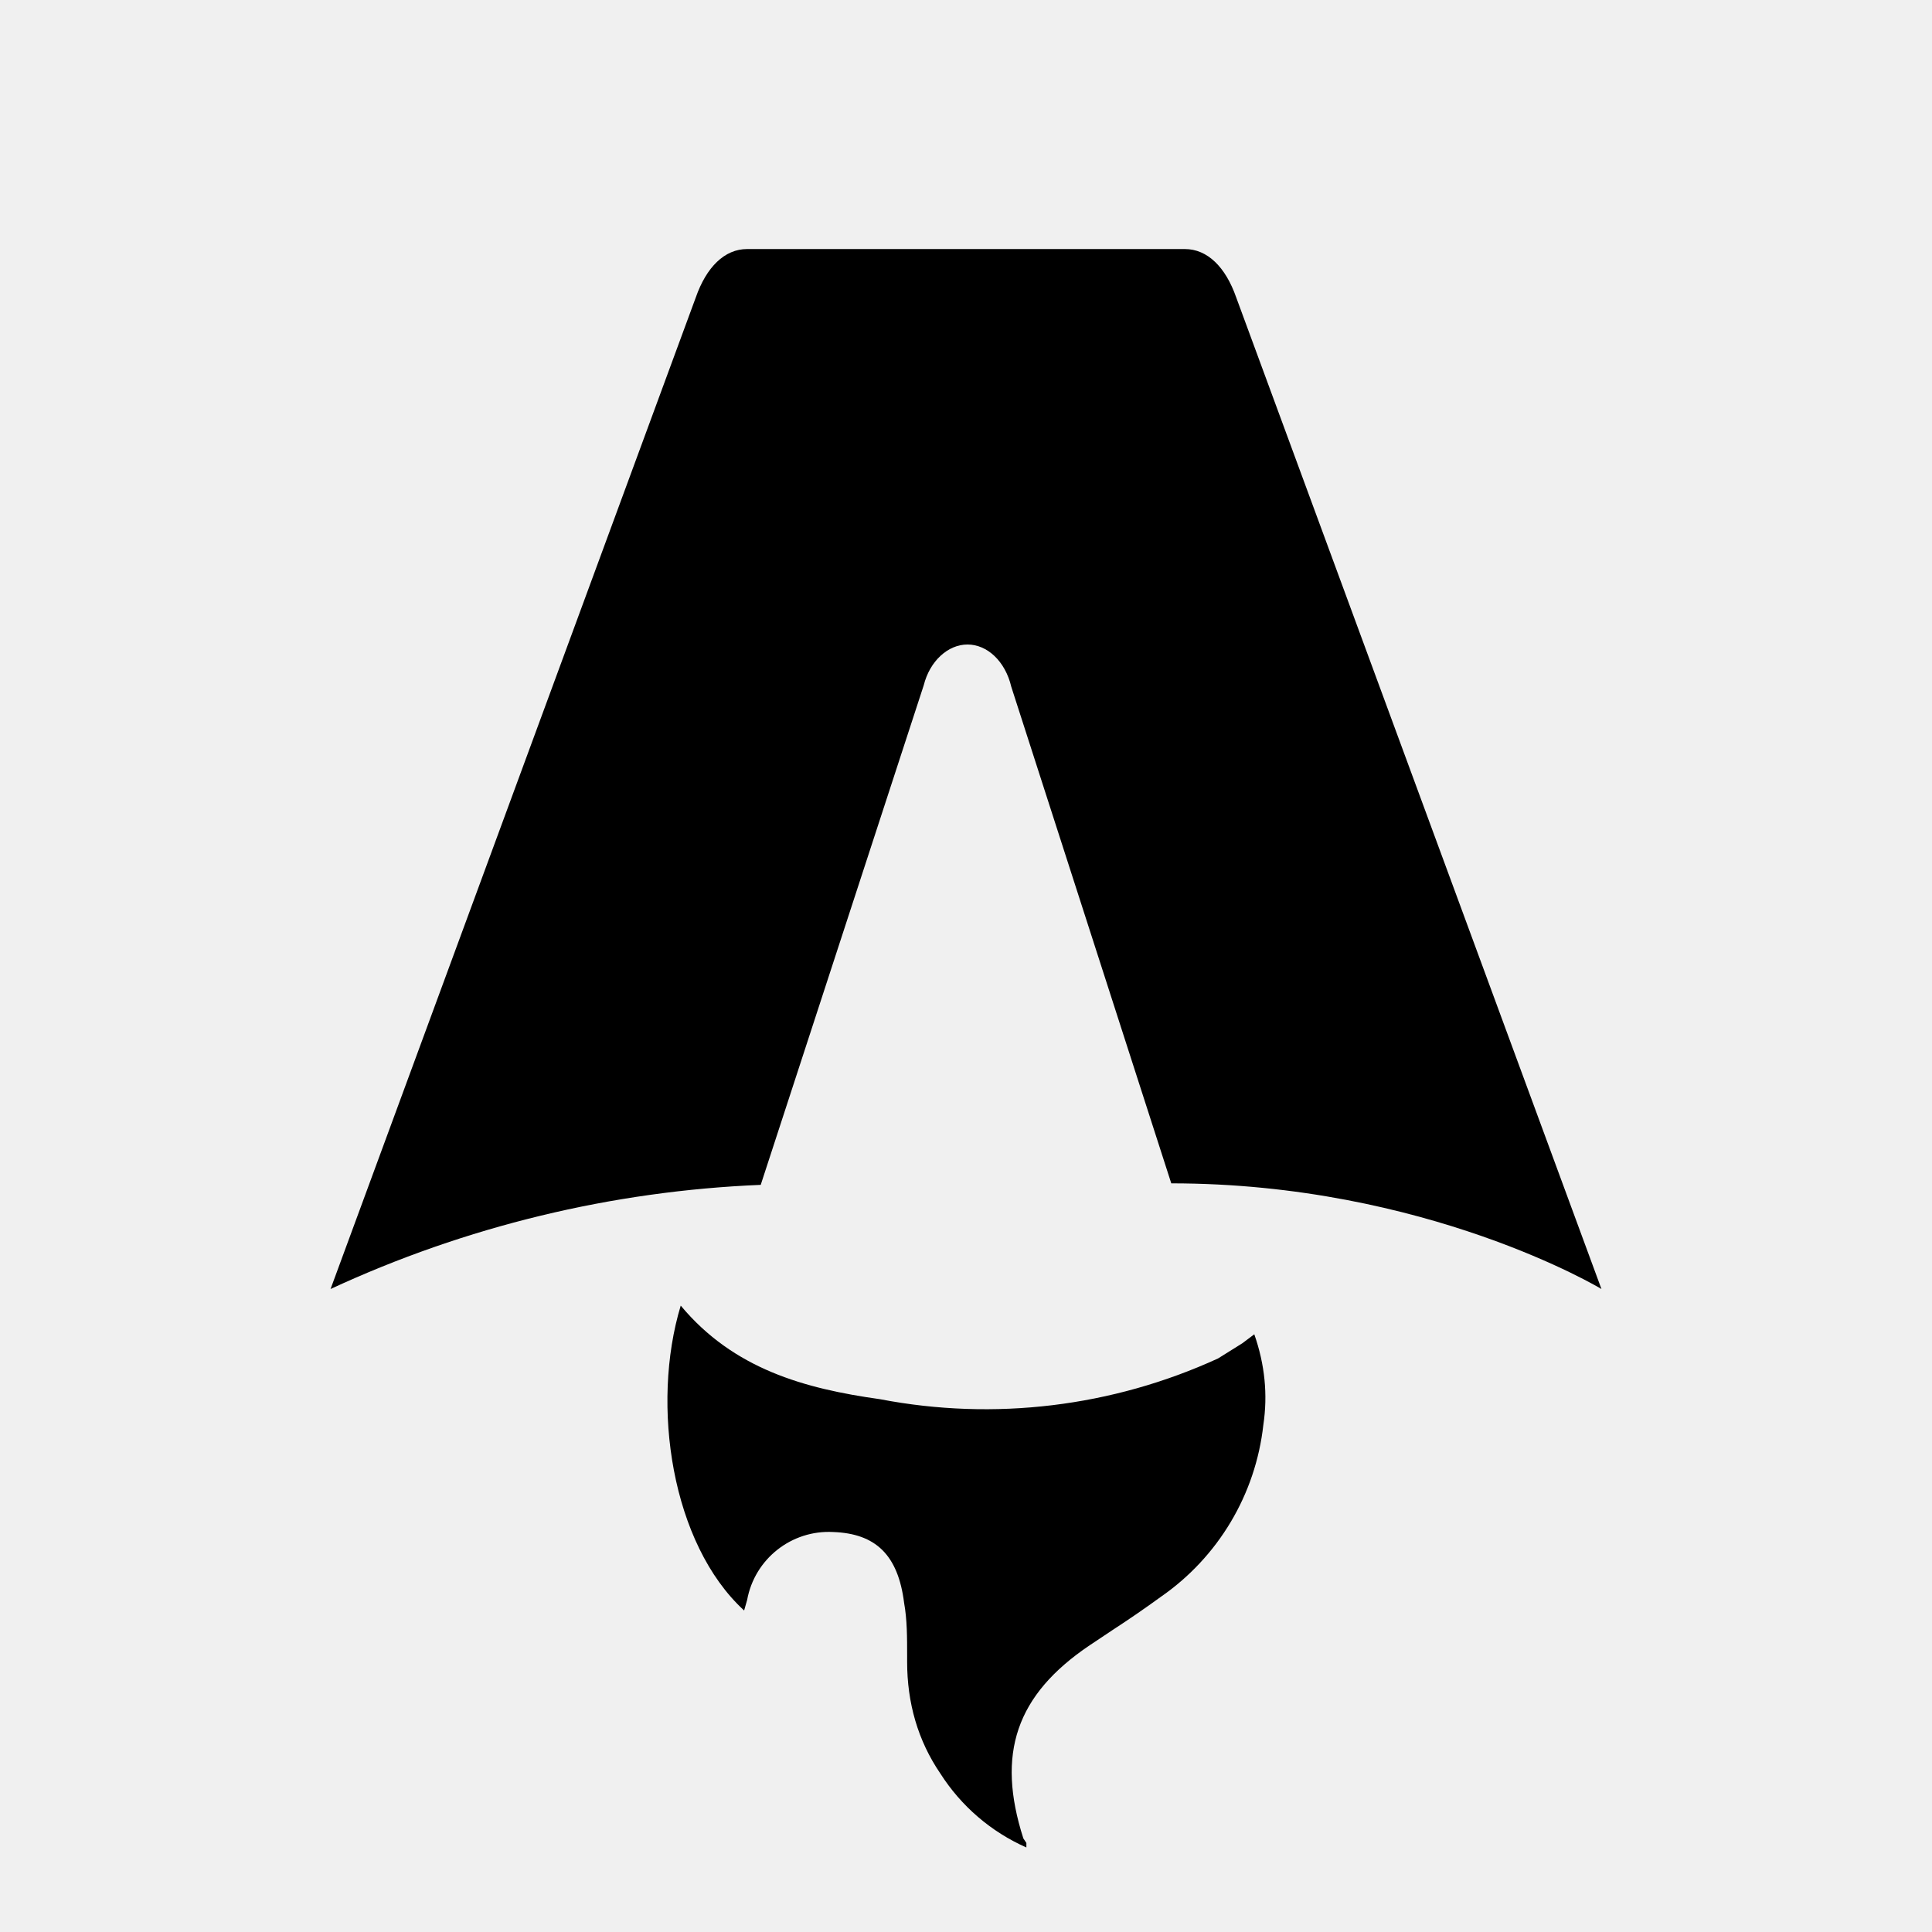
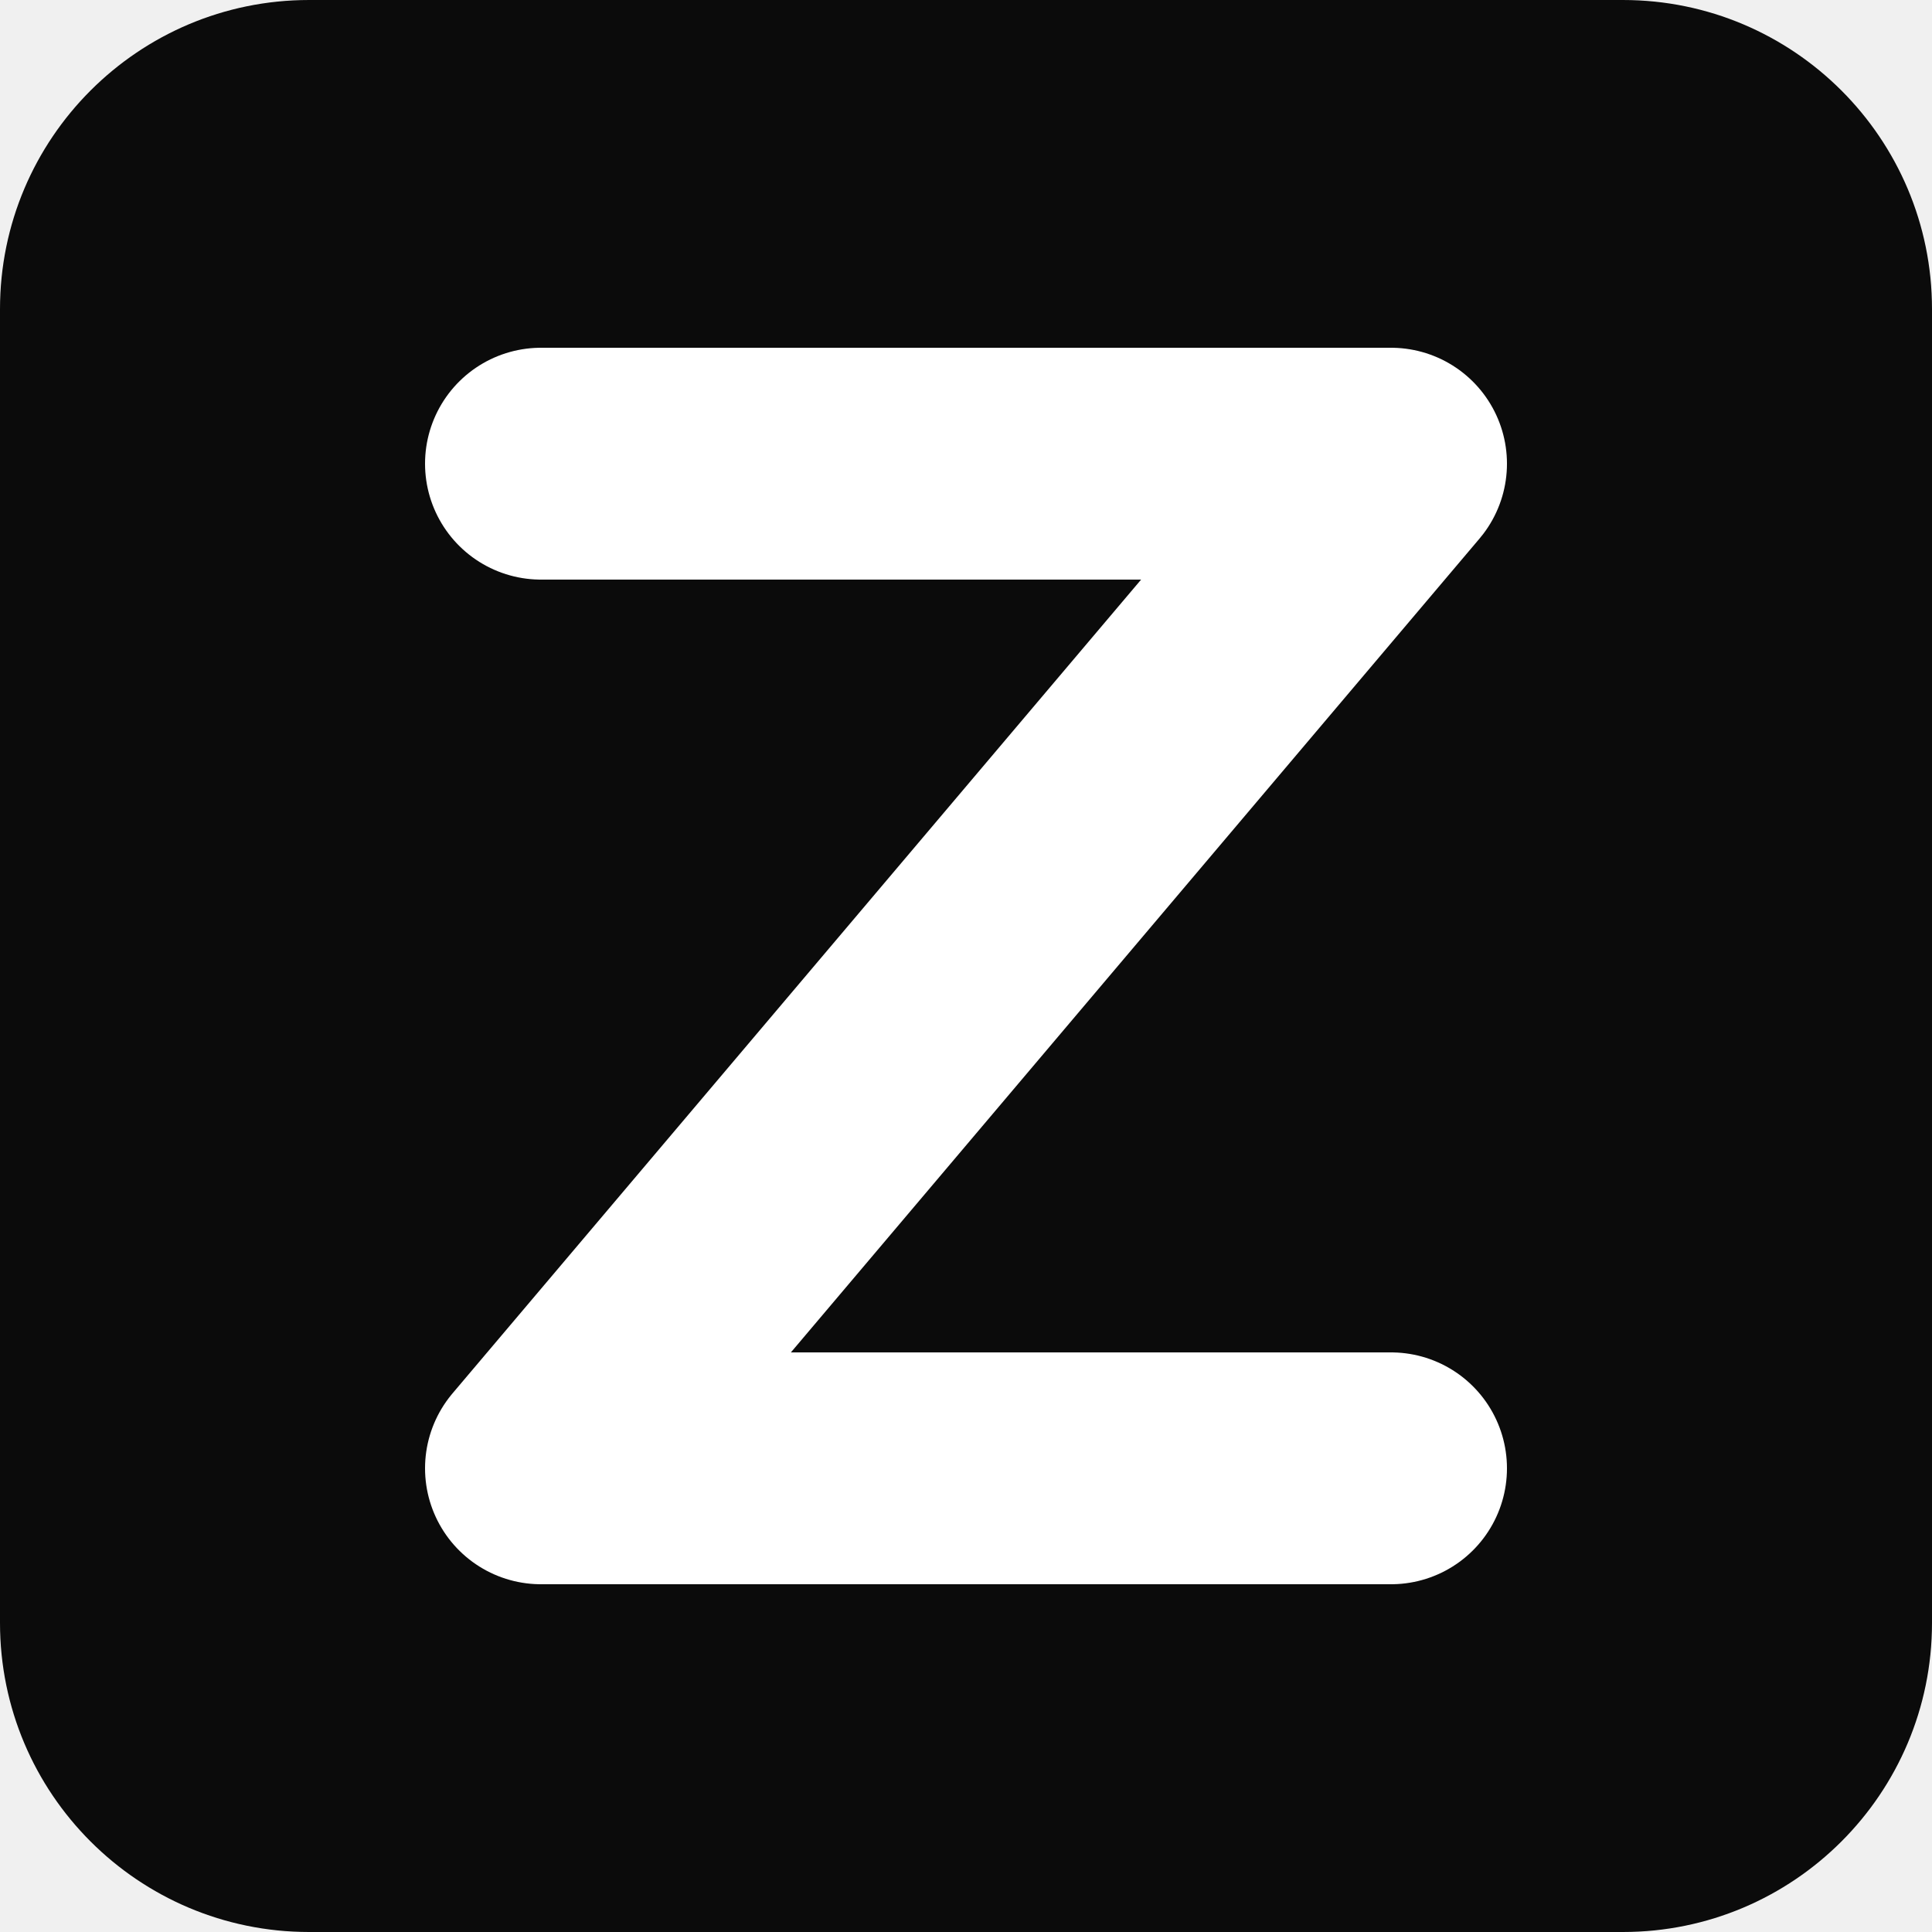
- <svg xmlns="http://www.w3.org/2000/svg" fill="none" viewBox="0 0 128 128">
-   <path d="M50.4 78.5a75.1 75.1 0 0 0-28.5 6.9l24.2-65.7c.7-2 1.9-3.2 3.4-3.2h29c1.5 0 2.7 1.2 3.4 3.2l24.2 65.7s-11.6-7-28.5-7L67 45.5c-.4-1.7-1.6-2.8-2.9-2.8-1.3 0-2.5 1.1-2.9 2.7L50.4 78.5Zm-1.1 28.2Zm-4.2-20.2c-2 6.6-.6 15.8 4.2 20.2a17.5 17.5 0 0 1 .2-.7 5.5 5.5 0 0 1 5.7-4.5c2.8.1 4.3 1.5 4.7 4.7.2 1.1.2 2.3.2 3.5v.4c0 2.7.7 5.2 2.2 7.4a13 13 0 0 0 5.7 4.9v-.3l-.2-.3c-1.8-5.6-.5-9.5 4.4-12.8l1.5-1a73 73 0 0 0 3.2-2.2 16 16 0 0 0 6.8-11.4c.3-2 .1-4-.6-6l-.8.6-1.6 1a37 37 0 0 1-22.4 2.7c-5-.7-9.7-2-13.2-6.2Z" />
-   <style>
-         path { fill: #000; }
-         @media (prefers-color-scheme: dark) {
-             path { fill: #FFF; }
-         }
-     </style>
+ <svg xmlns="http://www.w3.org/2000/svg" viewBox="0 0 100 100" role="img" aria-label="Zakaria Choukri logo">
+   <rect width="100" height="100" rx="16" fill="#0b0b0b" />
+   <path d="M28 24 L72 24 L28 76 L72 76" stroke="#ffffff" stroke-width="12" stroke-linecap="round" stroke-linejoin="round" fill="none" />
</svg>
